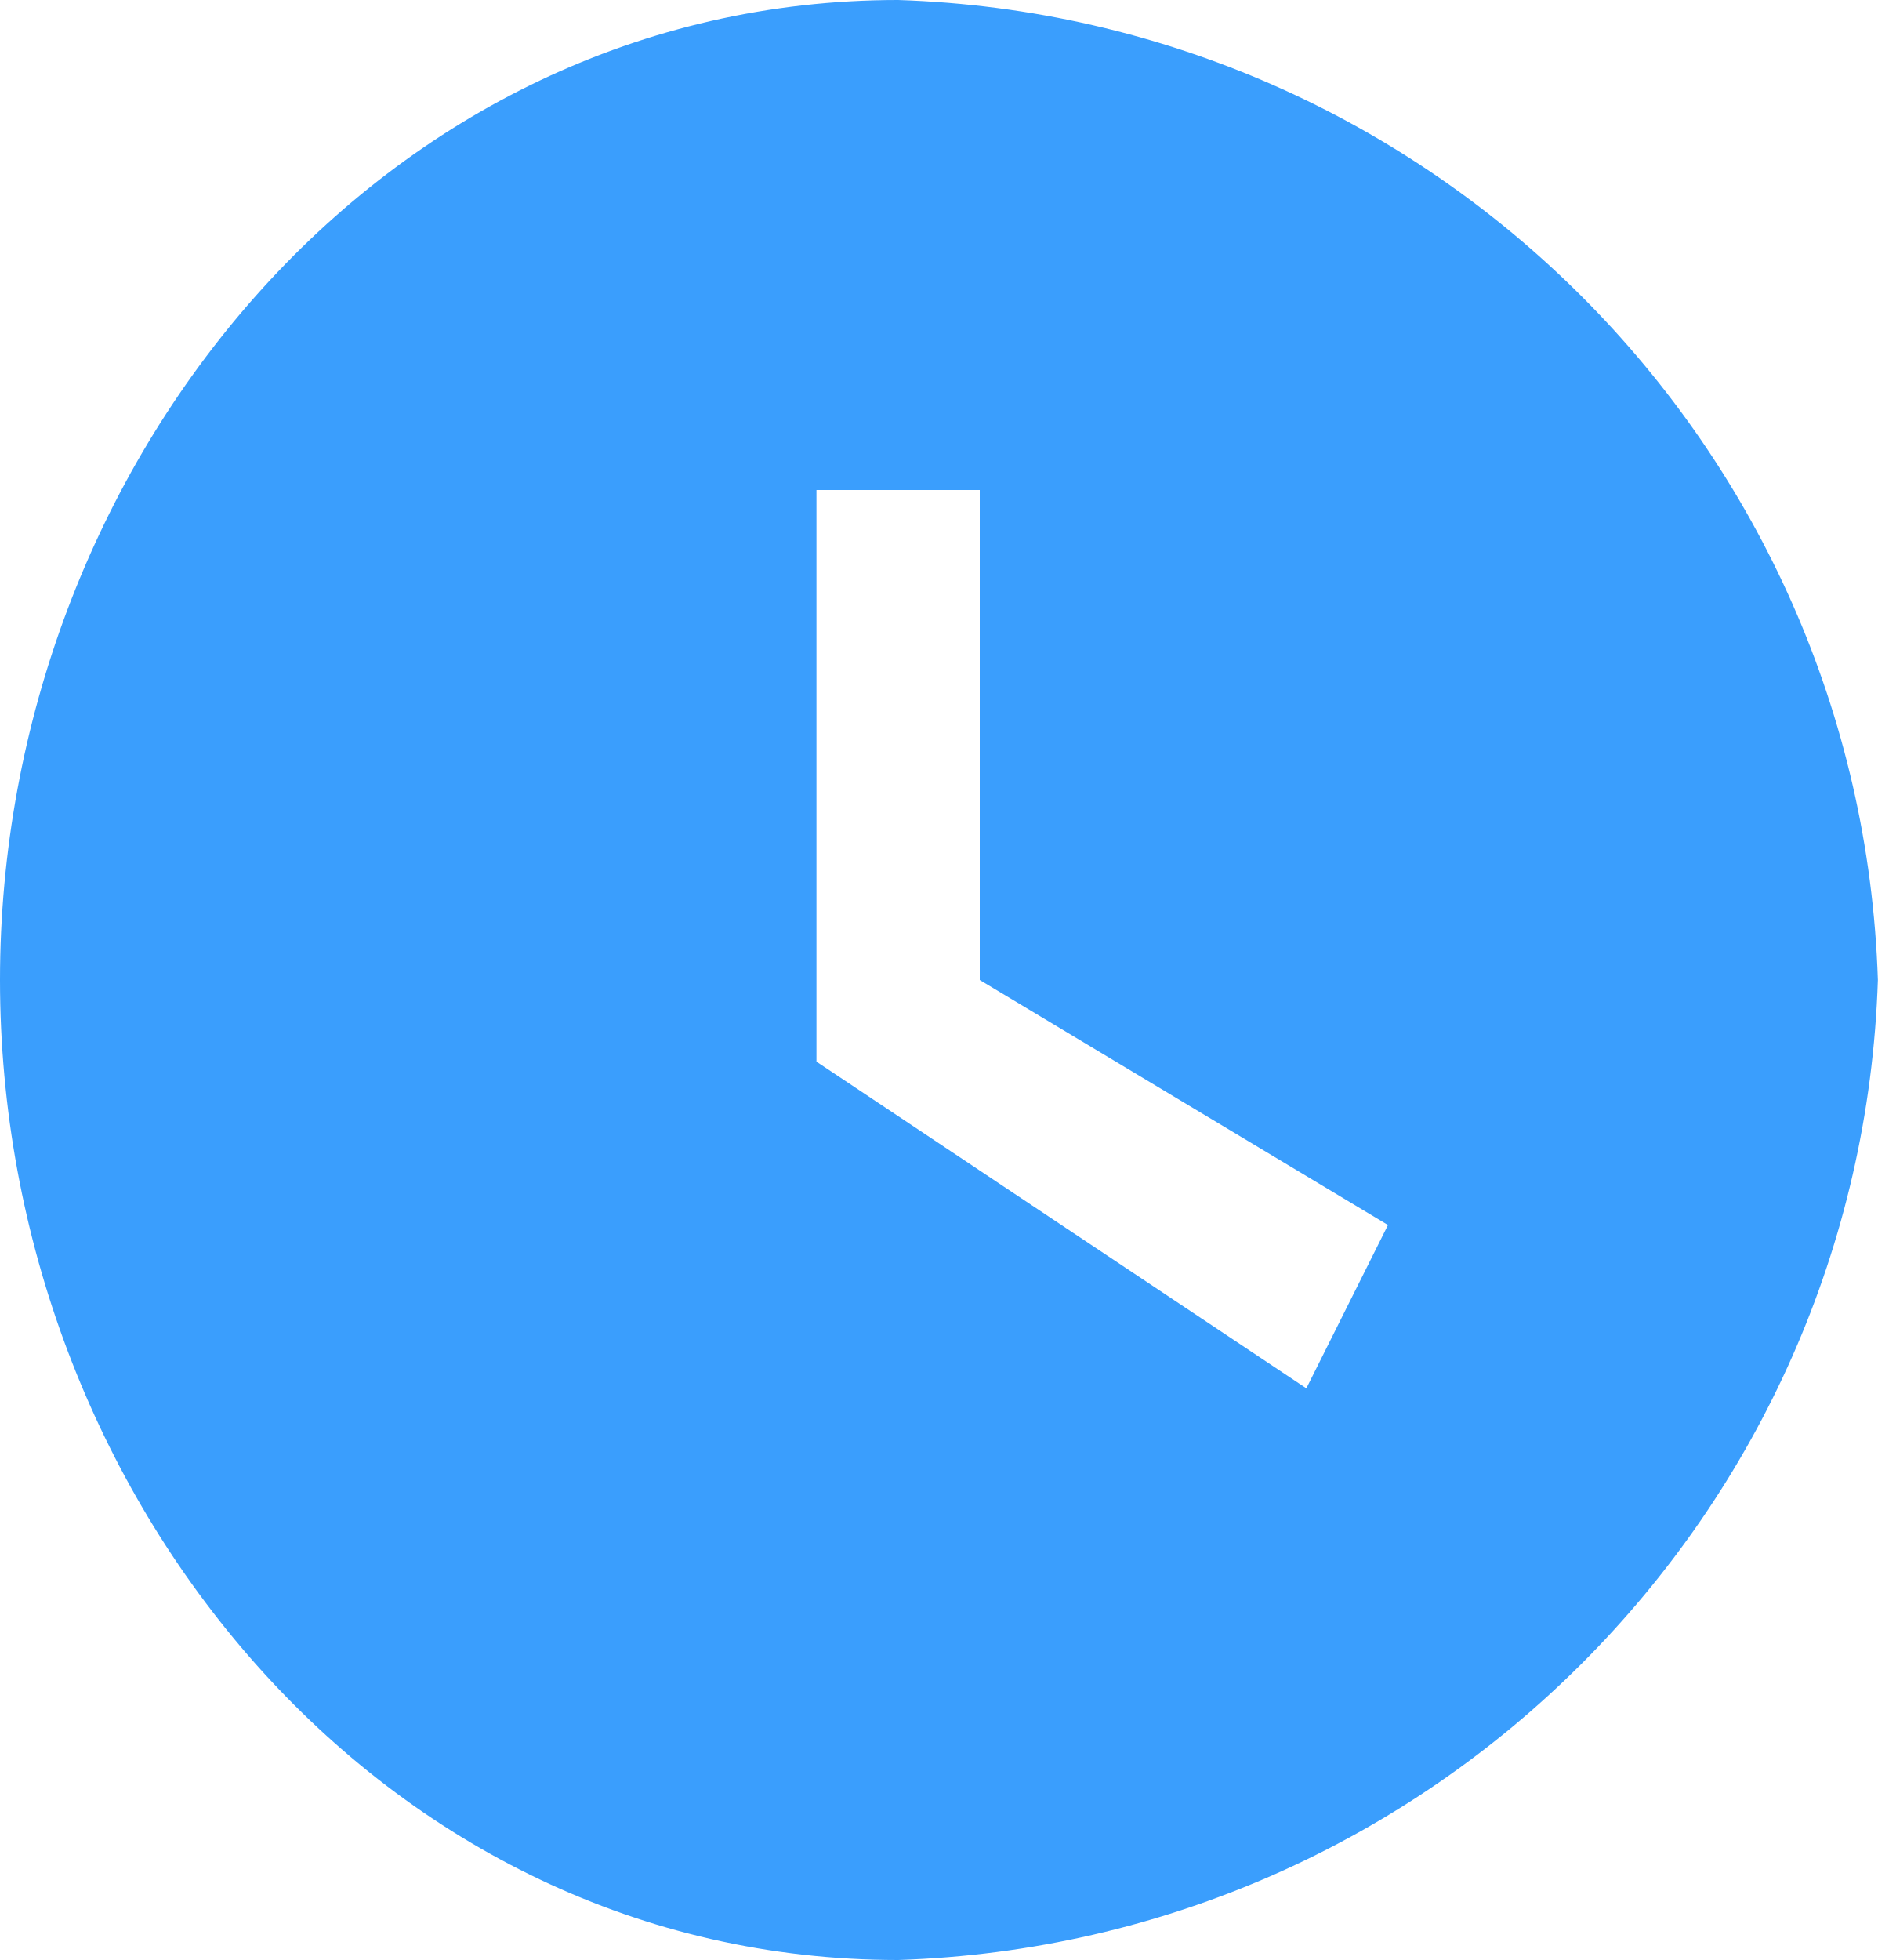
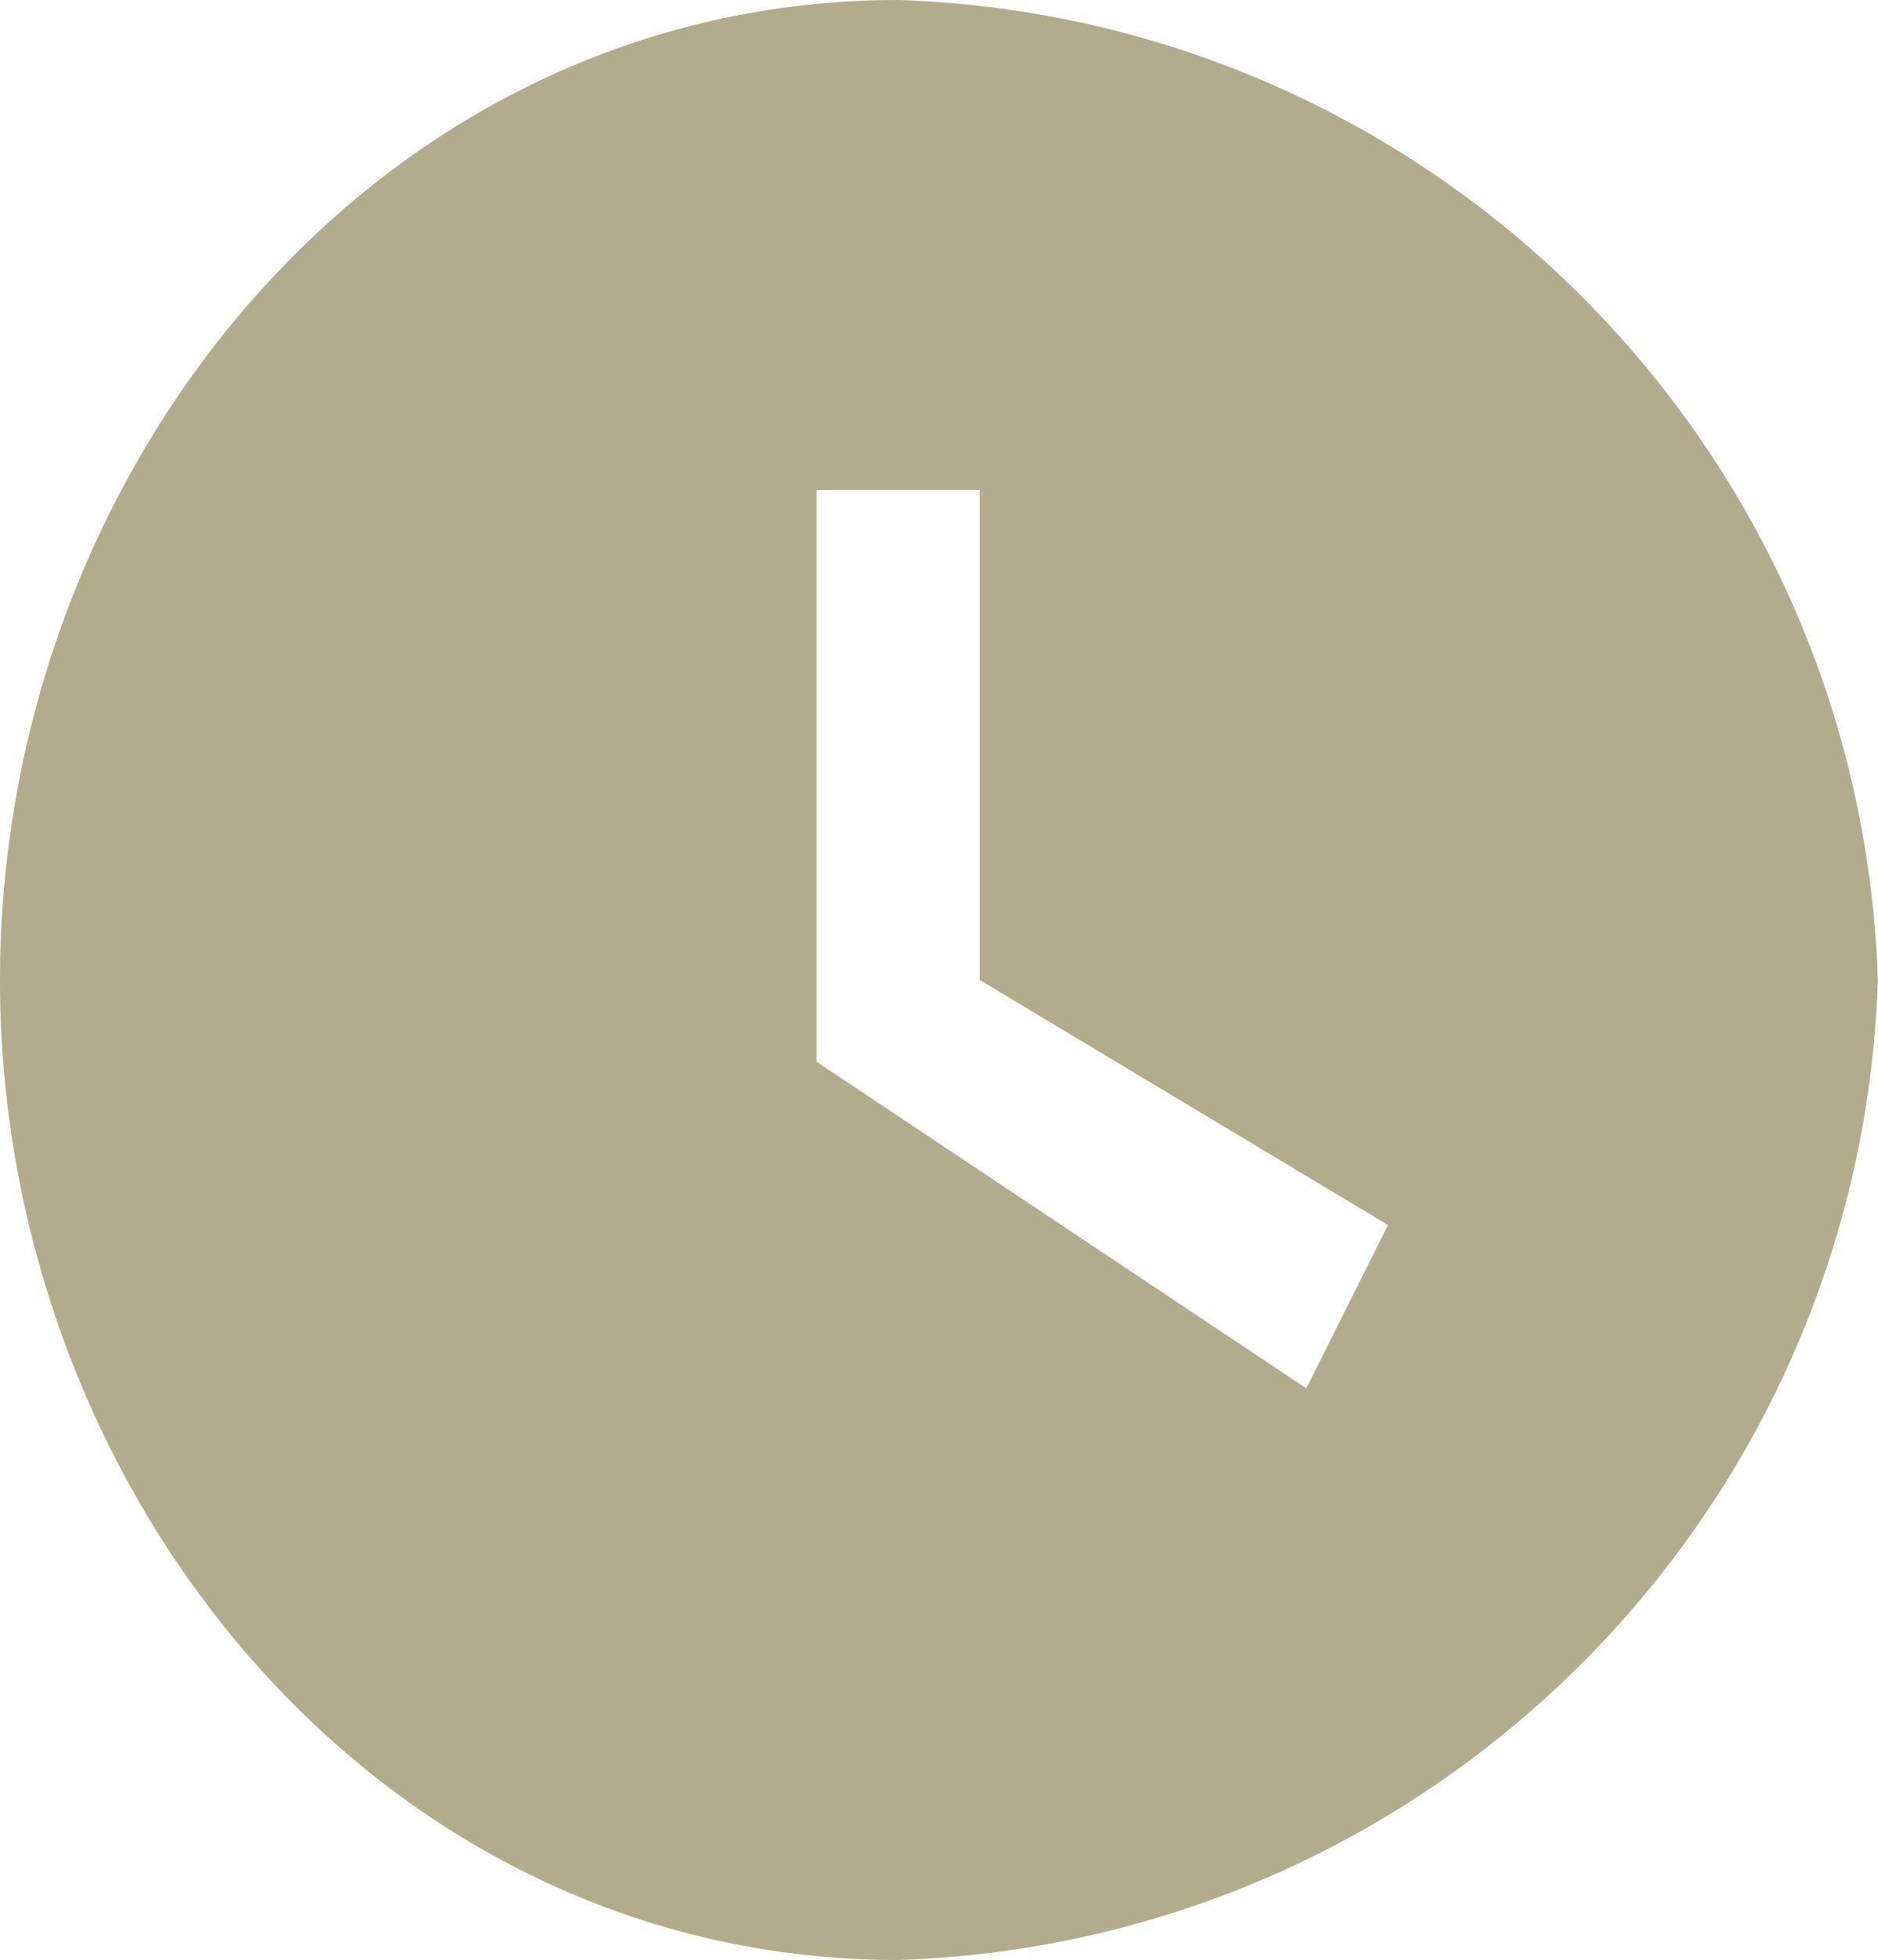
<svg xmlns="http://www.w3.org/2000/svg" width="23" height="24" viewBox="0 0 23 24">
-   <path id="Icon_material-watch-later" data-name="Icon material-watch-later" d="M14,2.5c-6.325,0-11,5.675-11,12s4.675,12,11,12a12.41,12.41,0,0,0,12-12A12.41,12.41,0,0,0,14,2.5Zm5,17-6-4v-7h2v6l5,3Z" transform="translate(-3 -2.5)" fill="#3a9efd" />
+   <path id="Icon_material-watch-later" data-name="Icon material-watch-later" d="M14,2.5c-6.325,0-11,5.675-11,12s4.675,12,11,12a12.41,12.41,0,0,0,12-12A12.41,12.41,0,0,0,14,2.5Zm5,17-6-4v-7h2v6l5,3Z" transform="translate(-3 -2.5)" fill="#B2AB8C" />
</svg>
